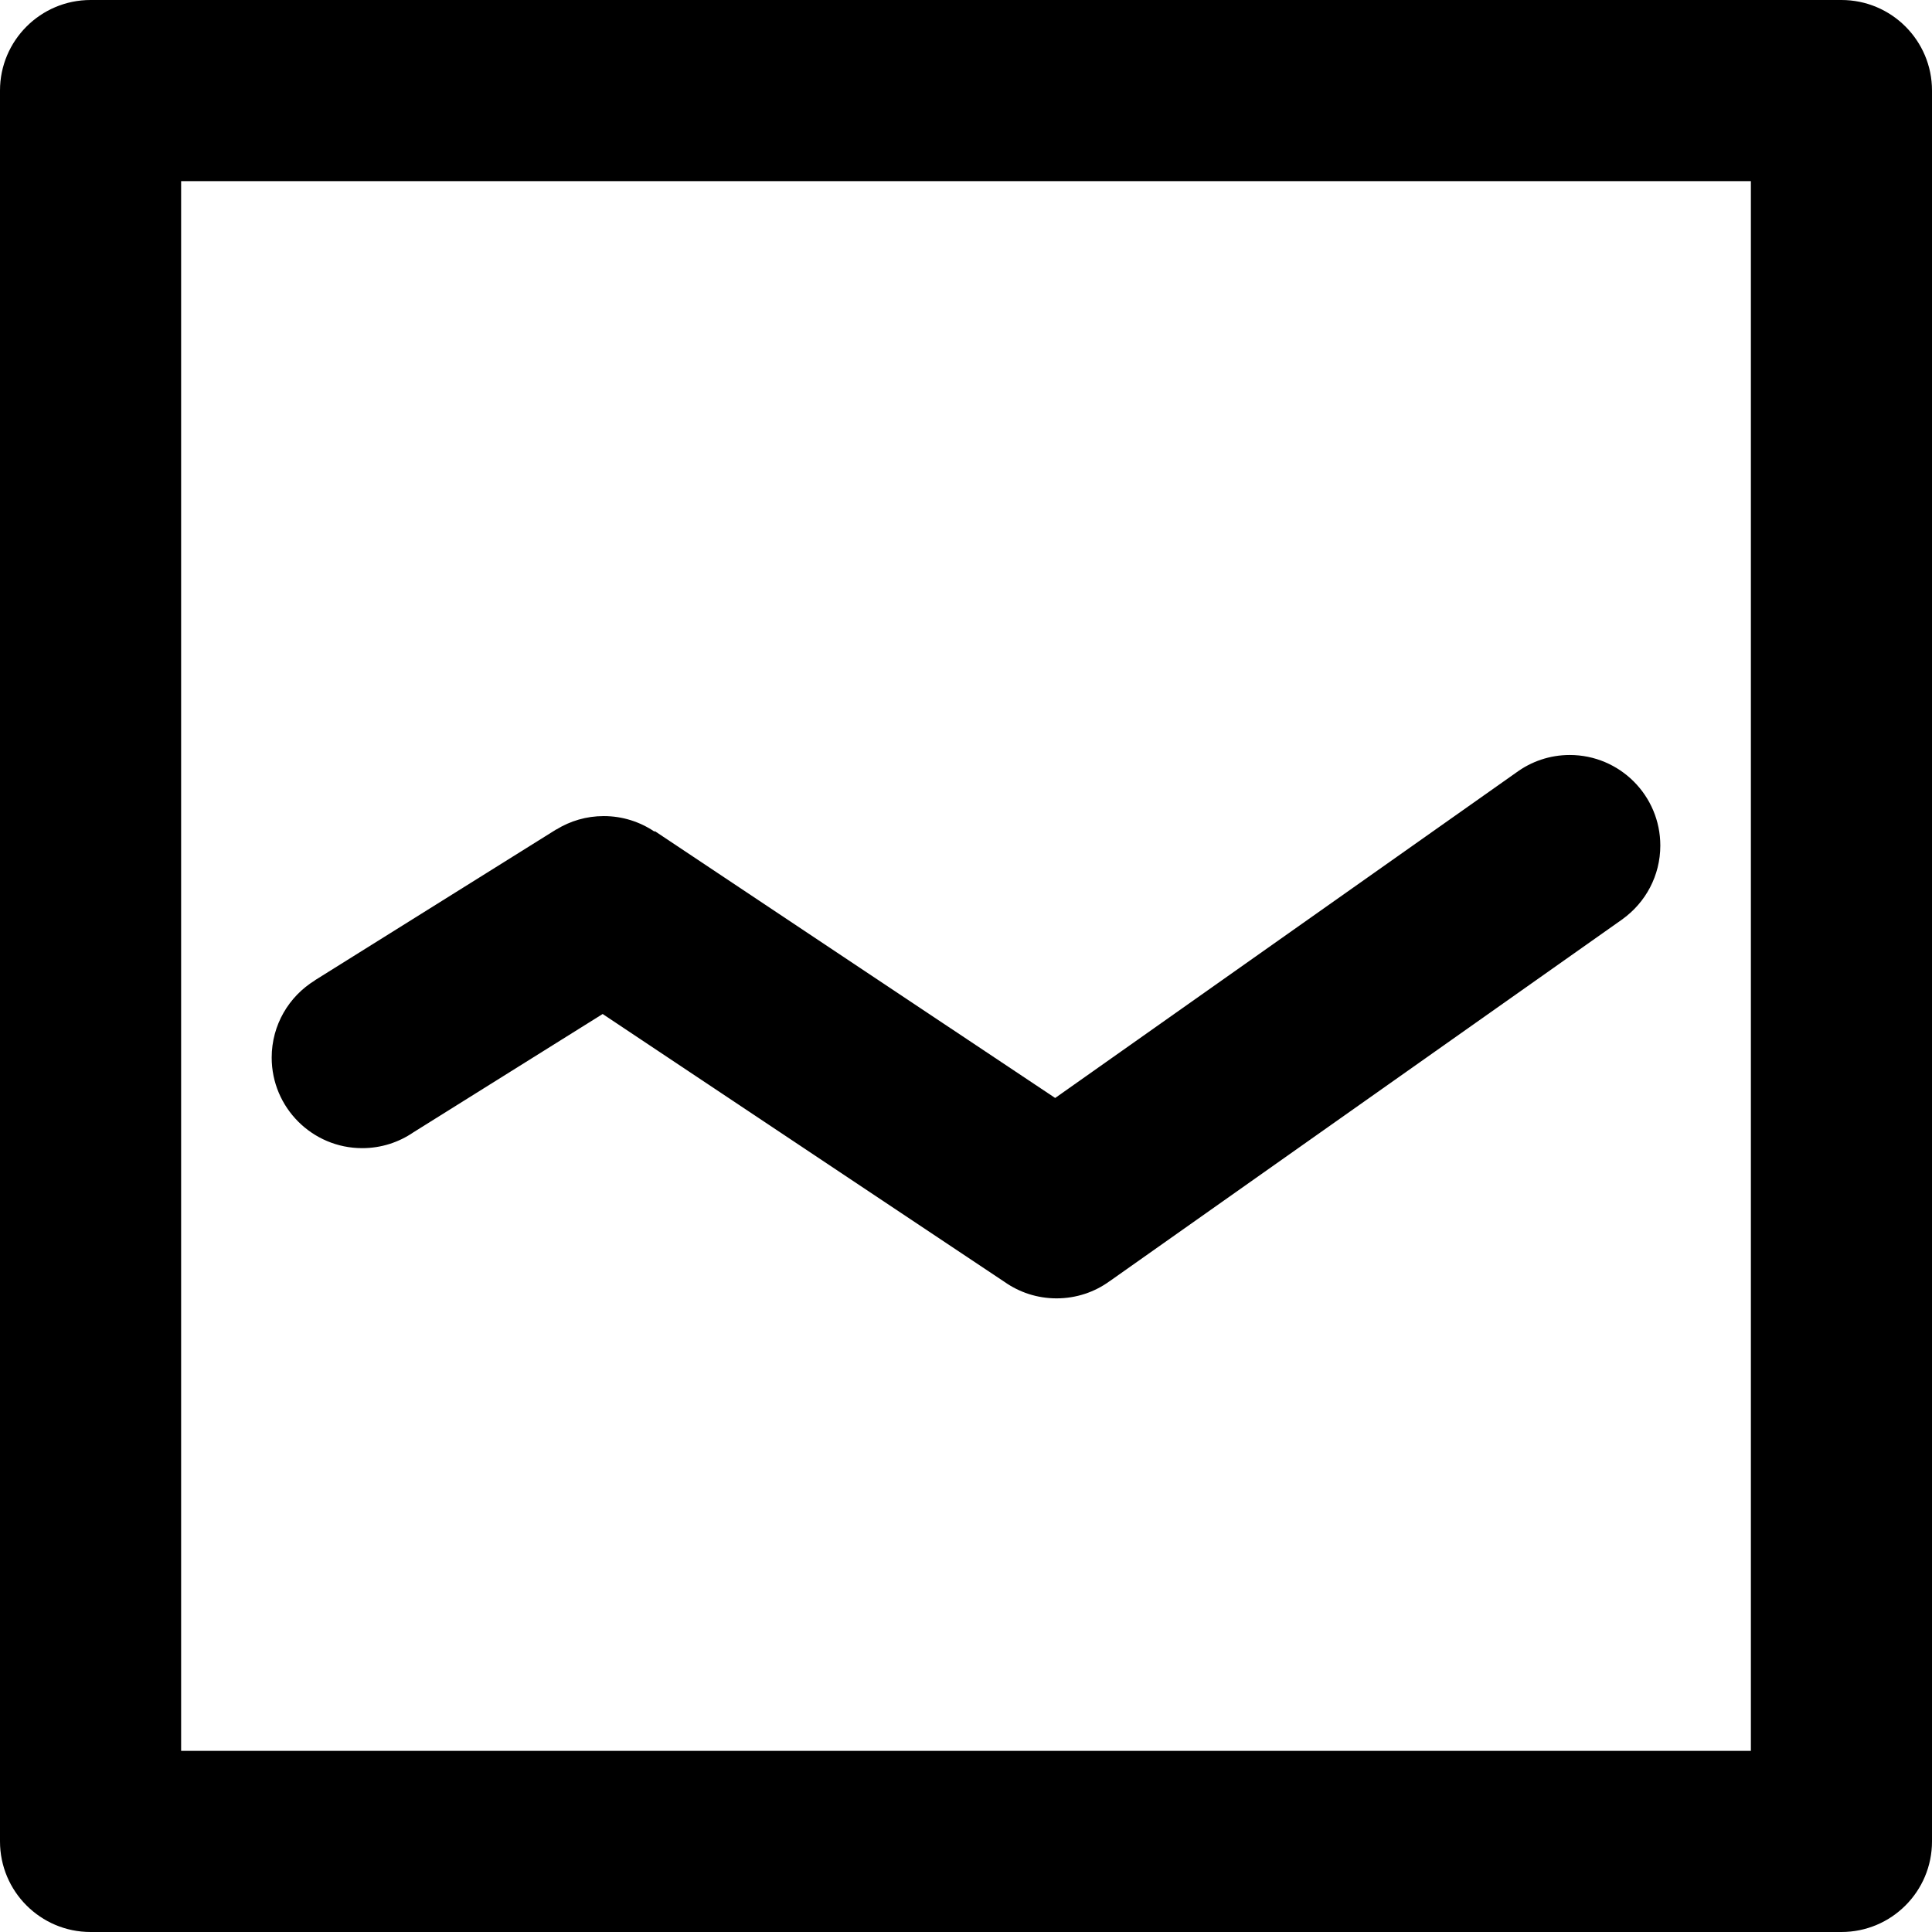
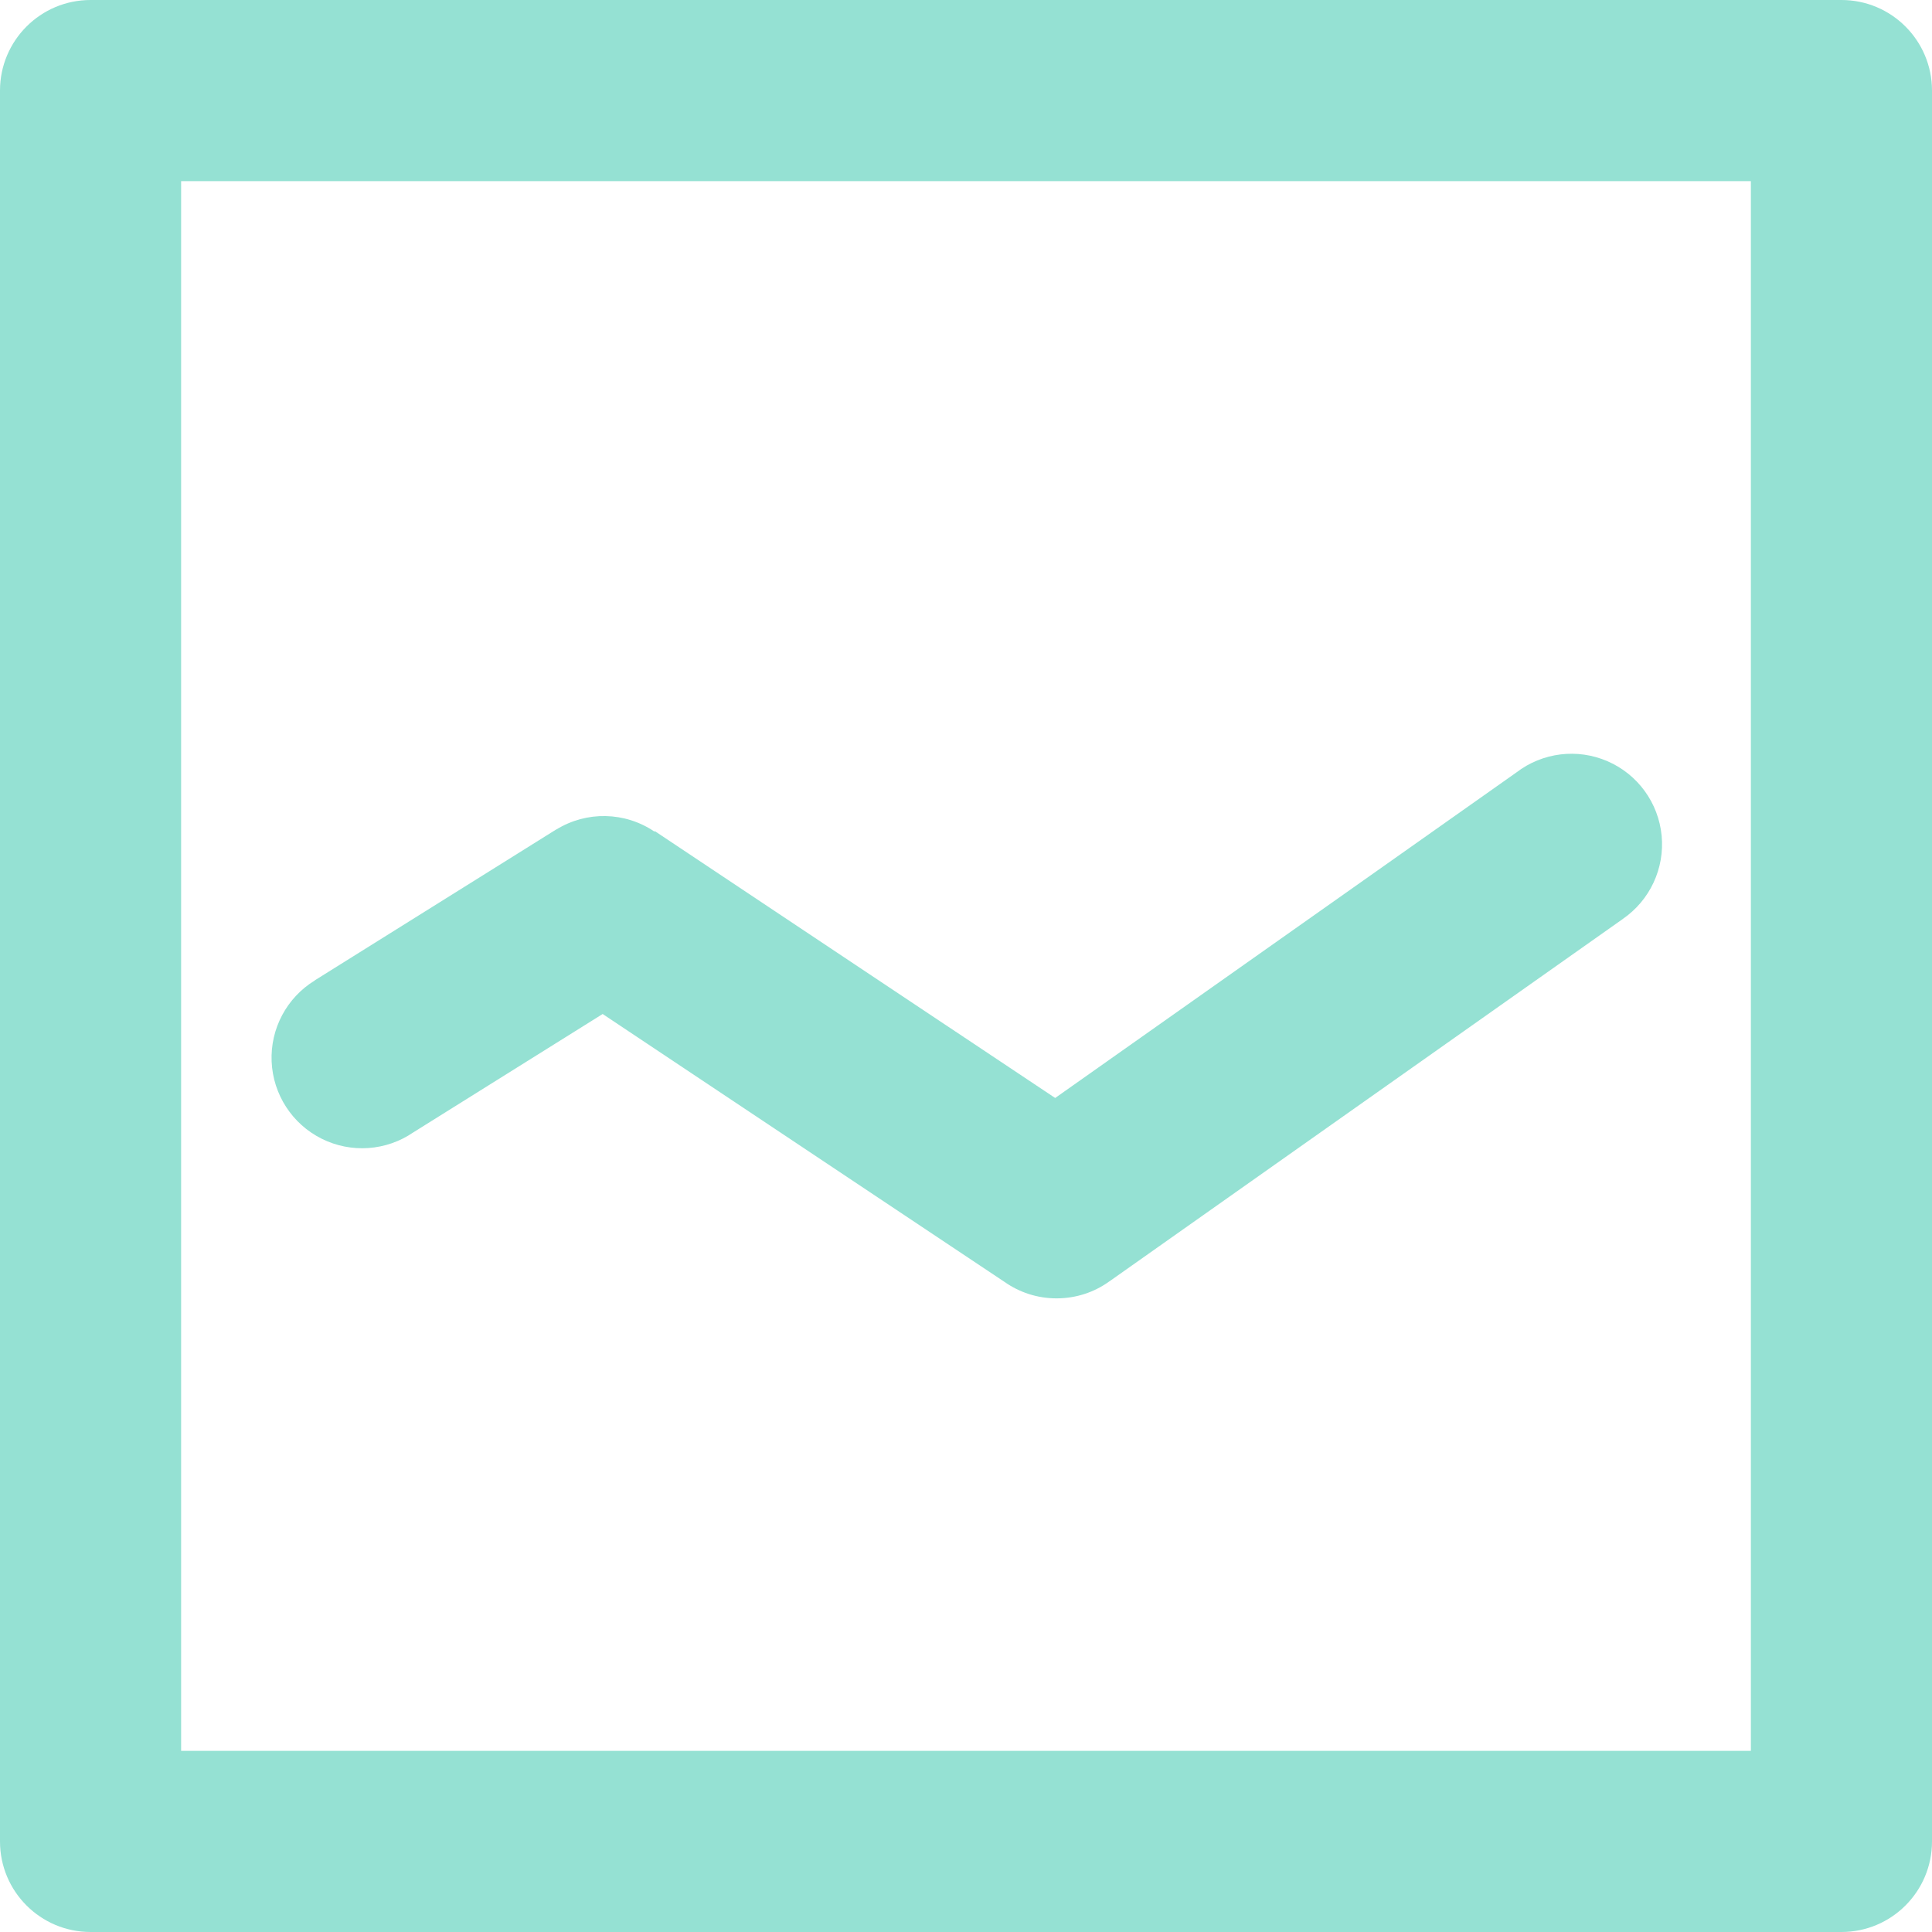
<svg xmlns="http://www.w3.org/2000/svg" viewBox="0 0 32 32">
-   <path d="M30.500,32.000 L1.500,32.000 C0.672,32.000 0.000,31.328 0.000,30.500 L0.000,1.499 C0.000,0.672 0.672,-0.000 1.500,-0.000 L30.500,-0.000 C31.328,-0.000 32.000,0.672 32.000,1.499 L32.000,30.500 C32.000,31.328 31.328,32.000 30.500,32.000 ZM29.000,3.000 L3.000,3.000 L3.000,29.000 L29.000,29.000 L29.000,3.000 ZM5.215,16.239 L5.215,16.237 L9.215,13.737 L9.215,13.739 C9.444,13.598 9.712,13.517 10.000,13.517 C10.311,13.517 10.600,13.612 10.840,13.774 L10.846,13.766 L17.477,18.186 L25.115,12.795 C25.363,12.613 25.669,12.505 26.000,12.505 C26.828,12.505 27.500,13.177 27.500,14.005 C27.500,14.505 27.255,14.948 26.878,15.221 L26.879,15.221 L18.379,21.221 L18.378,21.221 C18.132,21.400 17.828,21.505 17.500,21.505 C17.179,21.505 16.882,21.404 16.639,21.233 L9.982,16.795 L6.847,18.755 C6.606,18.920 6.314,19.017 6.000,19.017 C5.172,19.017 4.500,18.345 4.500,17.517 C4.500,16.976 4.786,16.503 5.215,16.239 Z" />
+   <path fill="#95e1d3" d="M30.5 32h-29A1.5 1.5 0 010 30.5V1.499A1.5 1.5 0 011.5 0h29A1.5 1.5 0 0132 1.499V30.5a1.5 1.5 0 01-1.5 1.5zM29 3H3v26h26V3zM5.215 16.239v-.002l4-2.5v.002a1.497 1.497 0 011.625.035l.006-.008 6.631 4.42 7.638-5.391a1.5 1.5 0 111.763 2.426h.001l-8.5 6h-.001c-.246.179-.55.284-.878.284-.321 0-.618-.101-.861-.272l-6.657-4.438-3.135 1.96a1.5 1.5 0 11-1.632-2.516z" />
</svg>
